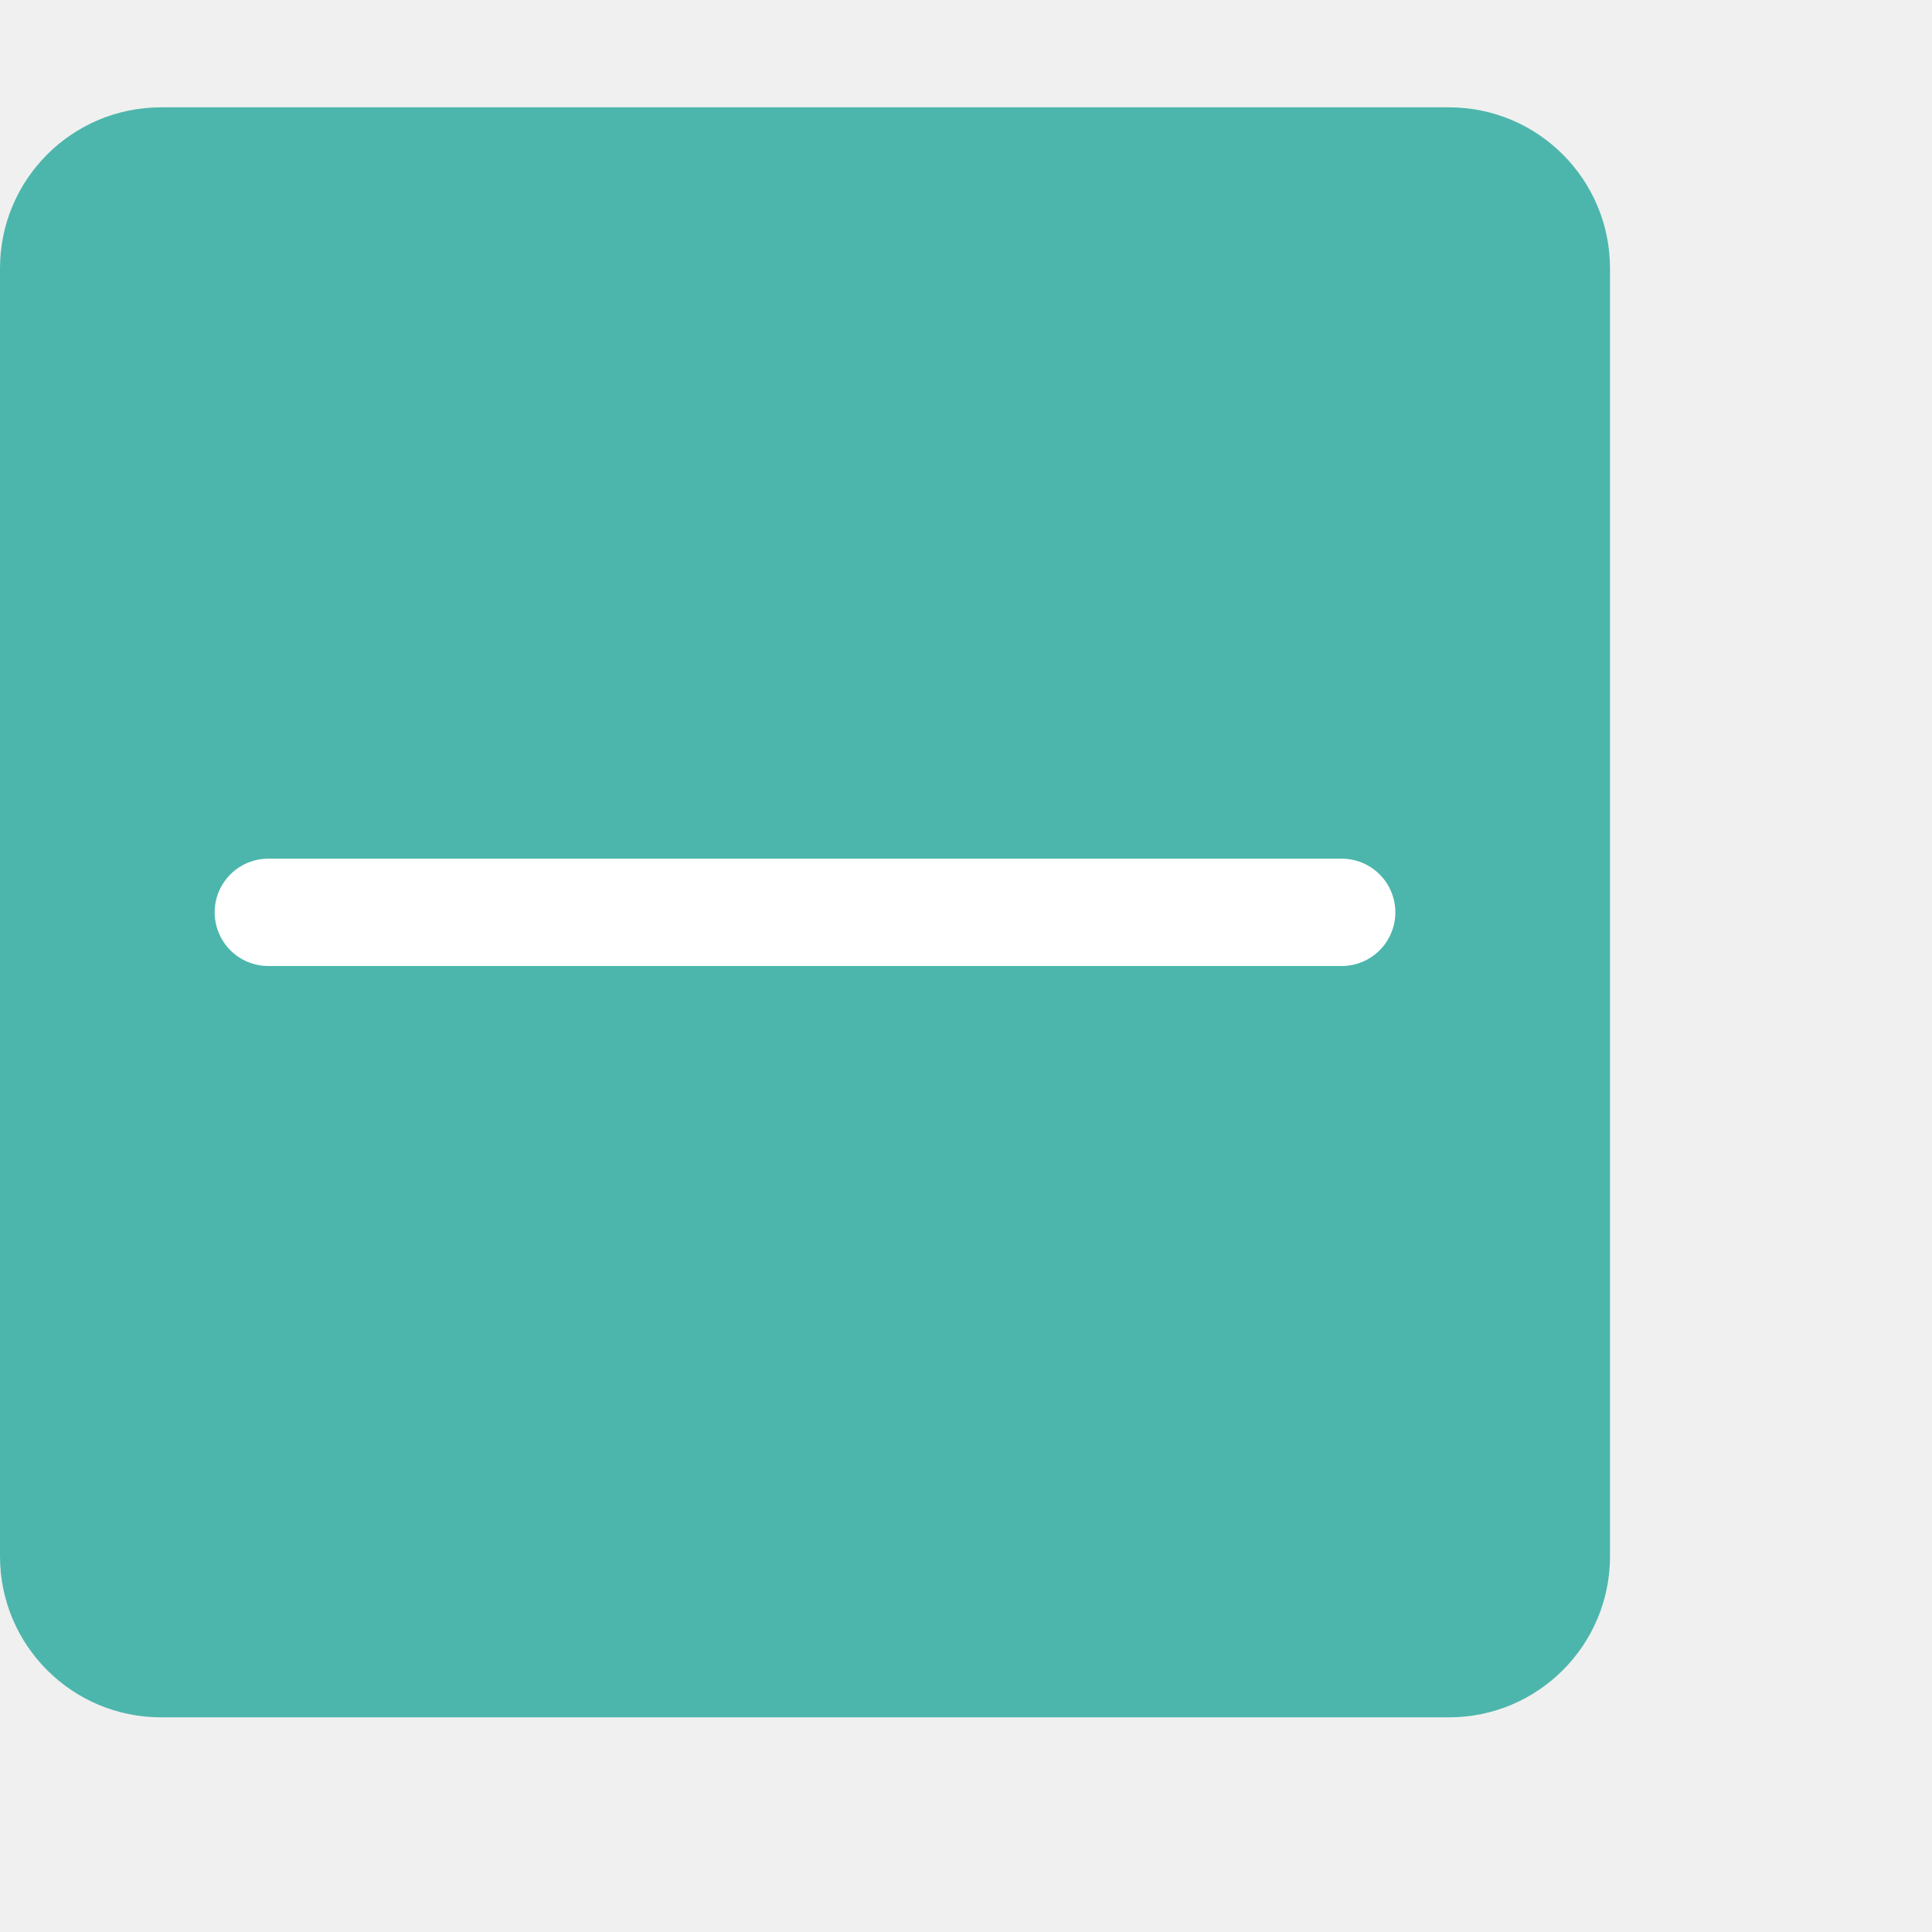
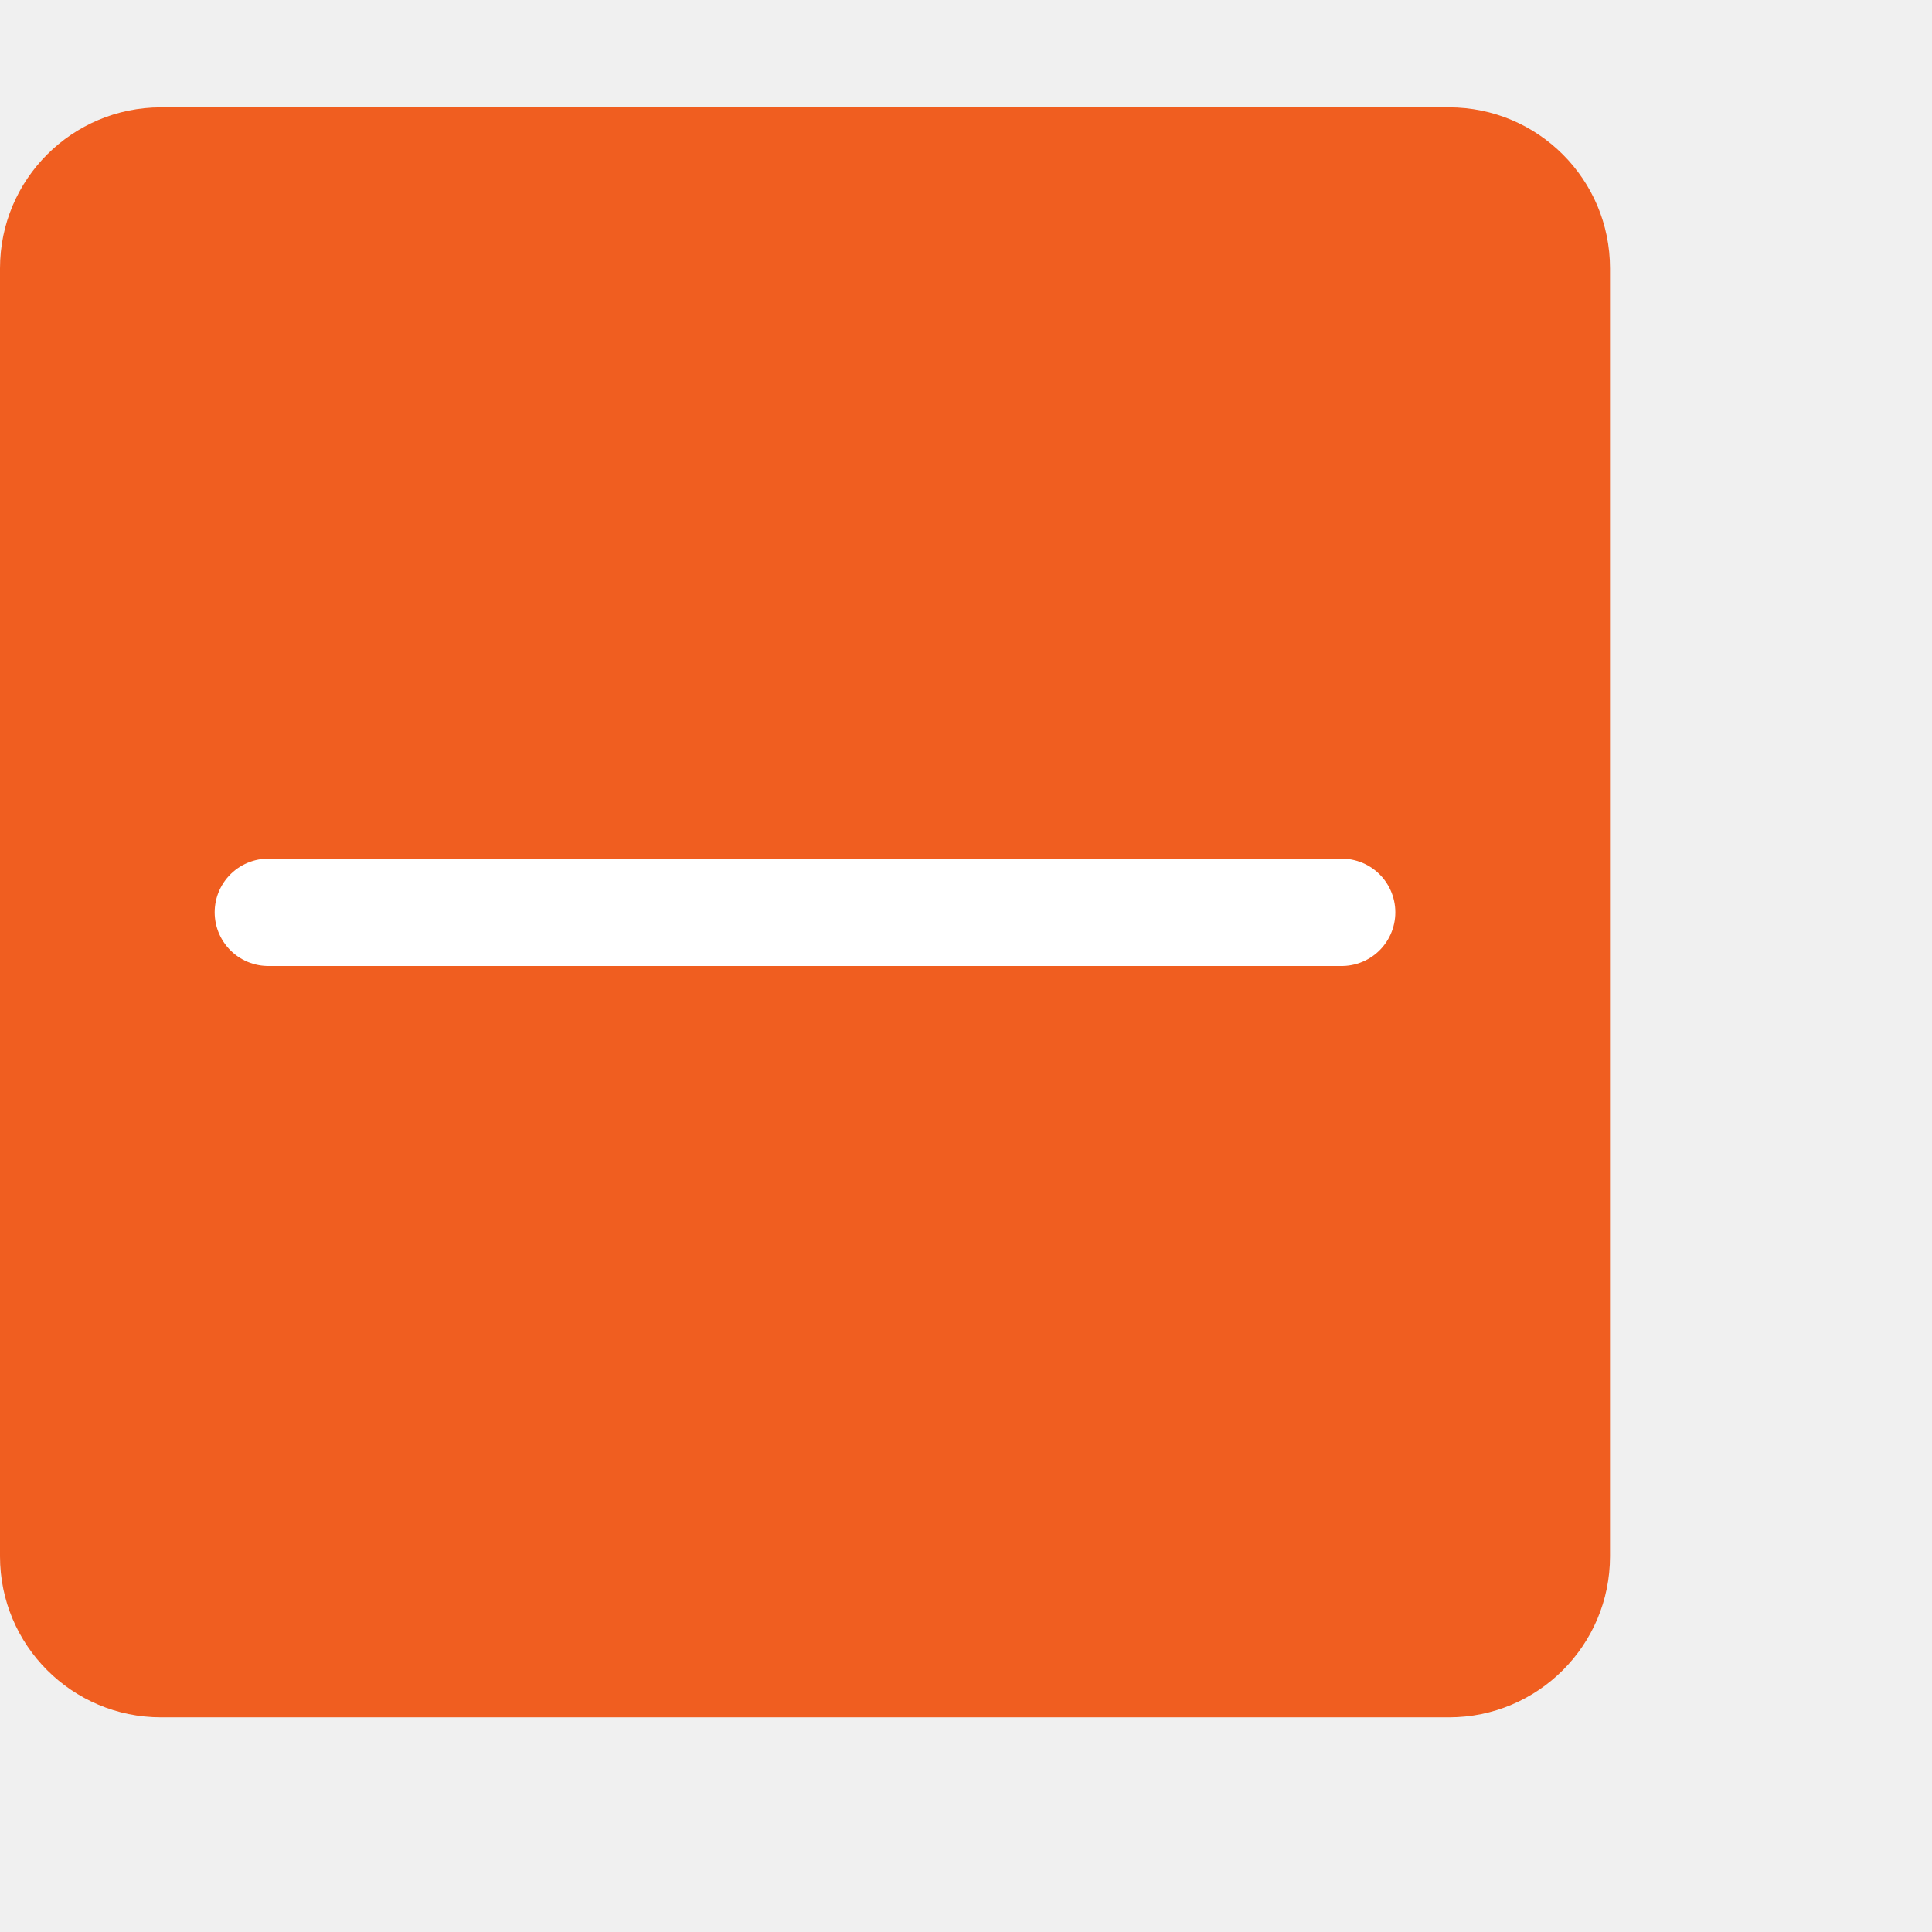
<svg xmlns="http://www.w3.org/2000/svg" width="18" height="18" viewBox="0 0 18 18">
-   <rect x="0" y="1" width="15" height="15" rx="1.5" style="fill:#4db6ac" />
+   <rect x="0" y="1" width="15" height="15" rx="1.5" style="fill:#F05E20" />
  <line x1="2.5" y1="8.5" x2="12.5" y2="8.5" style="fill:none;stroke:#fff;stroke-linecap:round;stroke-linejoin:round" />
</svg>
